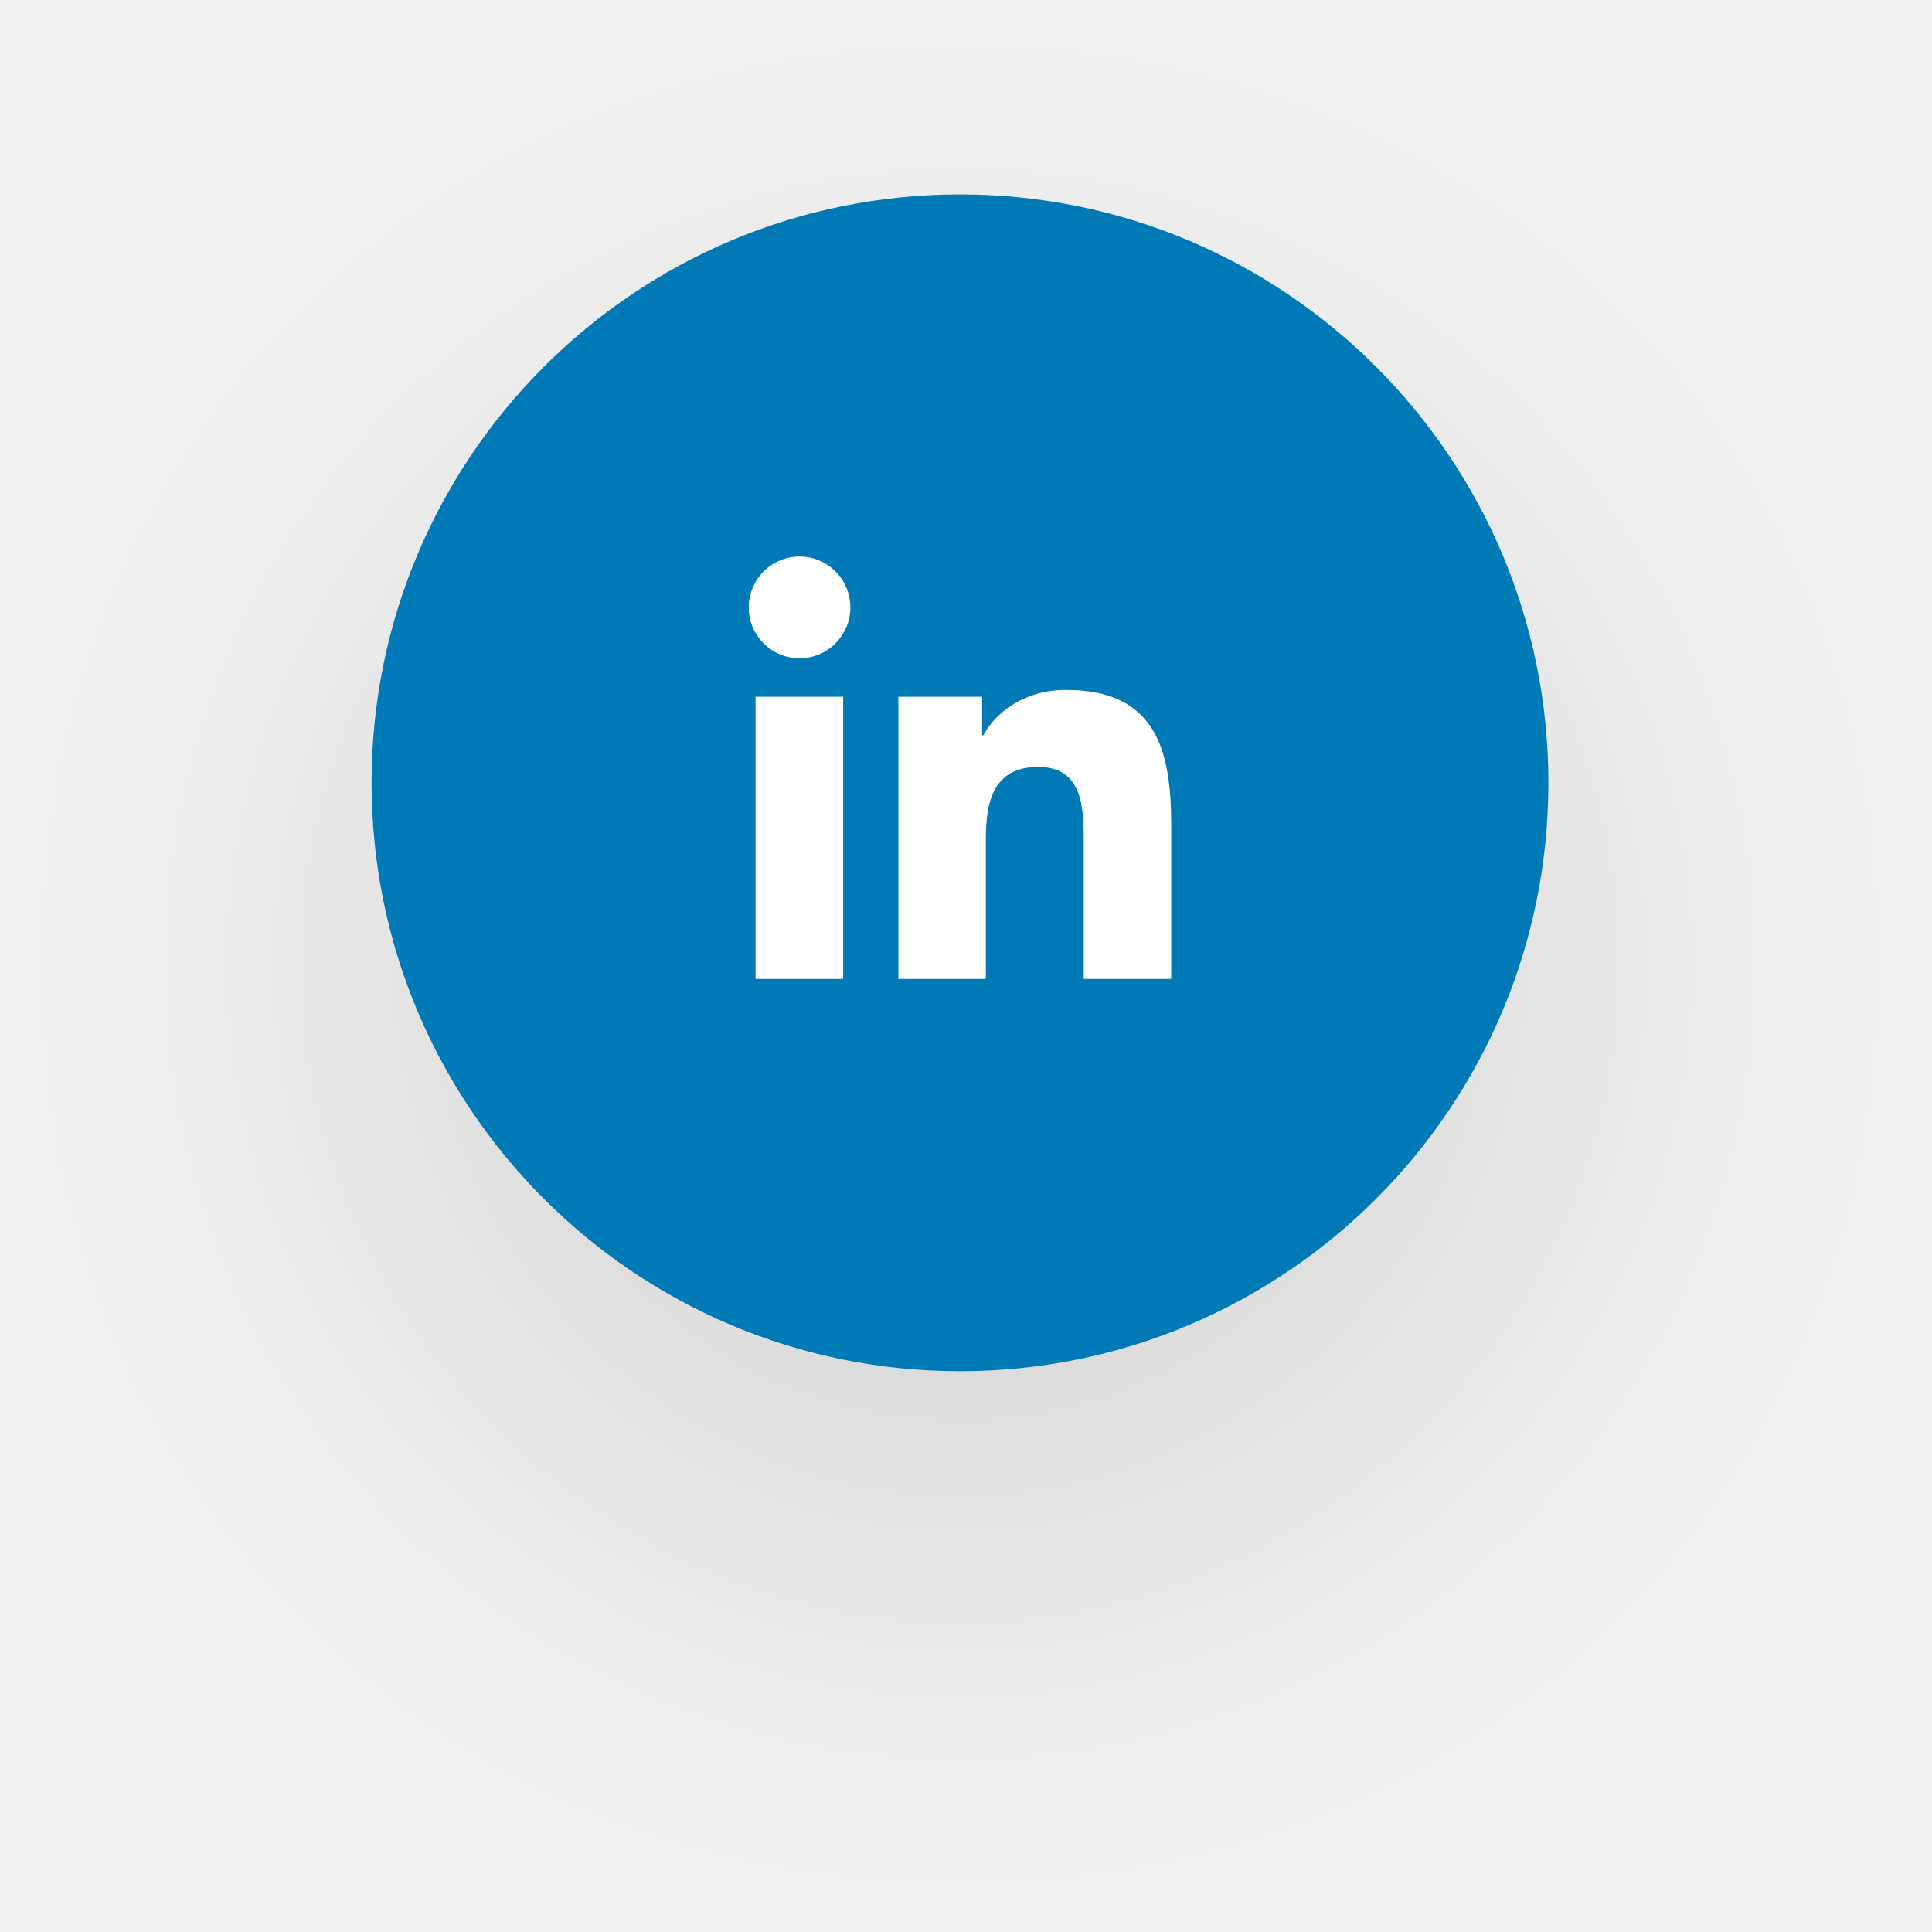
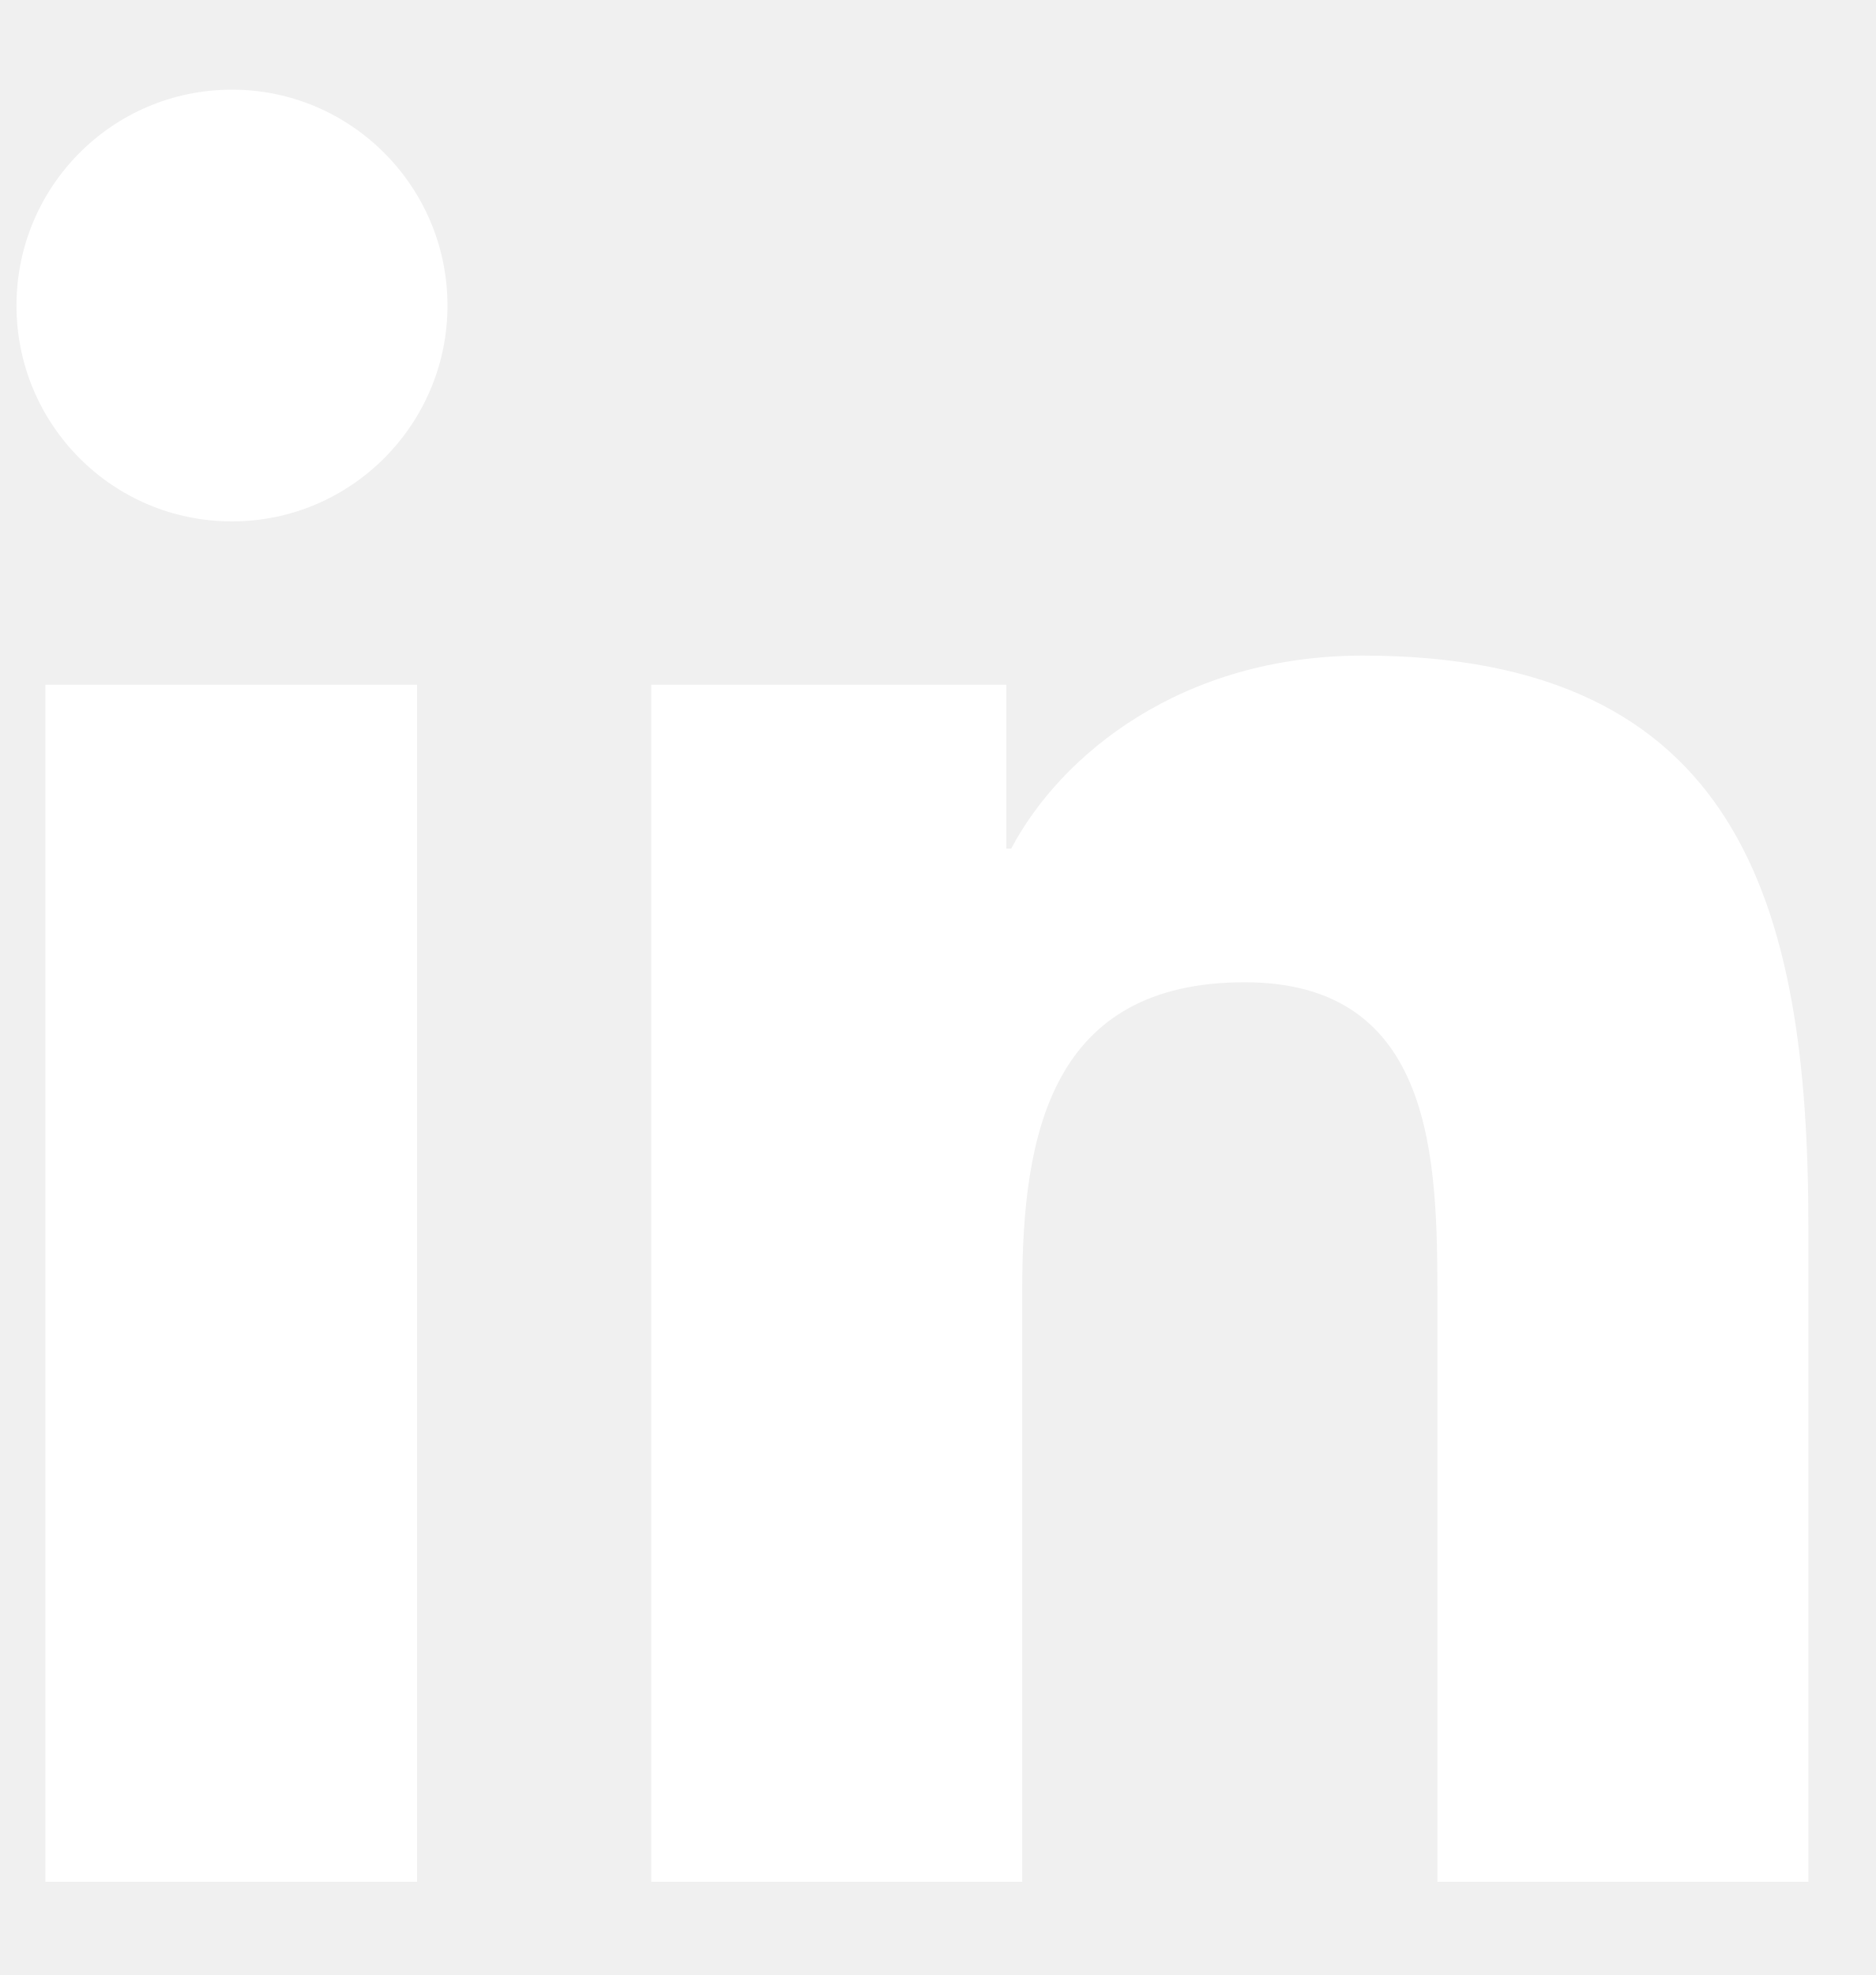
- <svg xmlns="http://www.w3.org/2000/svg" width="83" height="83" viewBox="0 0 83 83" fill="none">
-   <g filter="url(#filter0_d_311_558)">
-     <circle cx="41.241" cy="33.63" r="25.278" fill="#007AB7" />
-     <path fill-rule="evenodd" clip-rule="evenodd" d="M36.224 29.934H32.46V42.056H36.224V29.934ZM36.532 26.094C36.532 24.889 35.553 23.908 34.35 23.908C33.139 23.908 32.167 24.889 32.167 26.094C32.167 27.299 33.139 28.28 34.35 28.28C35.553 28.28 36.532 27.299 36.532 26.094ZM42.192 29.934H38.596V42.056H42.353V36.058C42.353 34.481 42.647 32.947 44.606 32.947C46.537 32.947 46.558 34.755 46.558 36.163V42.056H50.315V35.413C50.315 32.148 49.608 29.64 45.802 29.64C43.969 29.64 42.745 30.642 42.241 31.594H42.192V29.934Z" fill="white" />
-   </g>
-   <defs>
-     <filter id="filter0_d_311_558" x="0.407" y="0.574" width="81.667" height="81.667" filterUnits="userSpaceOnUse" color-interpolation-filters="sRGB">
-       <feFlood flood-opacity="0" result="BackgroundImageFix" />
-       <feColorMatrix in="SourceAlpha" type="matrix" values="0 0 0 0 0 0 0 0 0 0 0 0 0 0 0 0 0 0 127 0" result="hardAlpha" />
-       <feOffset dy="7.778" />
-       <feGaussianBlur stdDeviation="7.778" />
-       <feColorMatrix type="matrix" values="0 0 0 0 0 0 0 0 0 0 0 0 0 0 0 0 0 0 0.1 0" />
-       <feBlend mode="normal" in2="BackgroundImageFix" result="effect1_dropShadow_311_558" />
-       <feBlend mode="normal" in="SourceGraphic" in2="effect1_dropShadow_311_558" result="shape" />
-     </filter>
-   </defs>
+ <svg xmlns="http://www.w3.org/2000/svg" width="19" height="20" viewBox="0 0 19 20" fill="none">
+   <path fill-rule="evenodd" clip-rule="evenodd" d="M4.224 6.934H0.46V19.056H4.224V6.934ZM4.532 3.094C4.532 1.889 3.553 0.908 2.35 0.908C1.139 0.908 0.167 1.889 0.167 3.094C0.167 4.299 1.139 5.28 2.35 5.28C3.553 5.28 4.532 4.299 4.532 3.094ZM10.192 6.934H6.596V19.056H10.353V13.058C10.353 11.481 10.647 9.947 12.606 9.947C14.537 9.947 14.558 11.755 14.558 13.163V19.056H18.315V12.413C18.315 9.148 17.608 6.639 13.802 6.639C11.969 6.639 10.745 7.641 10.241 8.594H10.192V6.934Z" fill="white" />
</svg>
